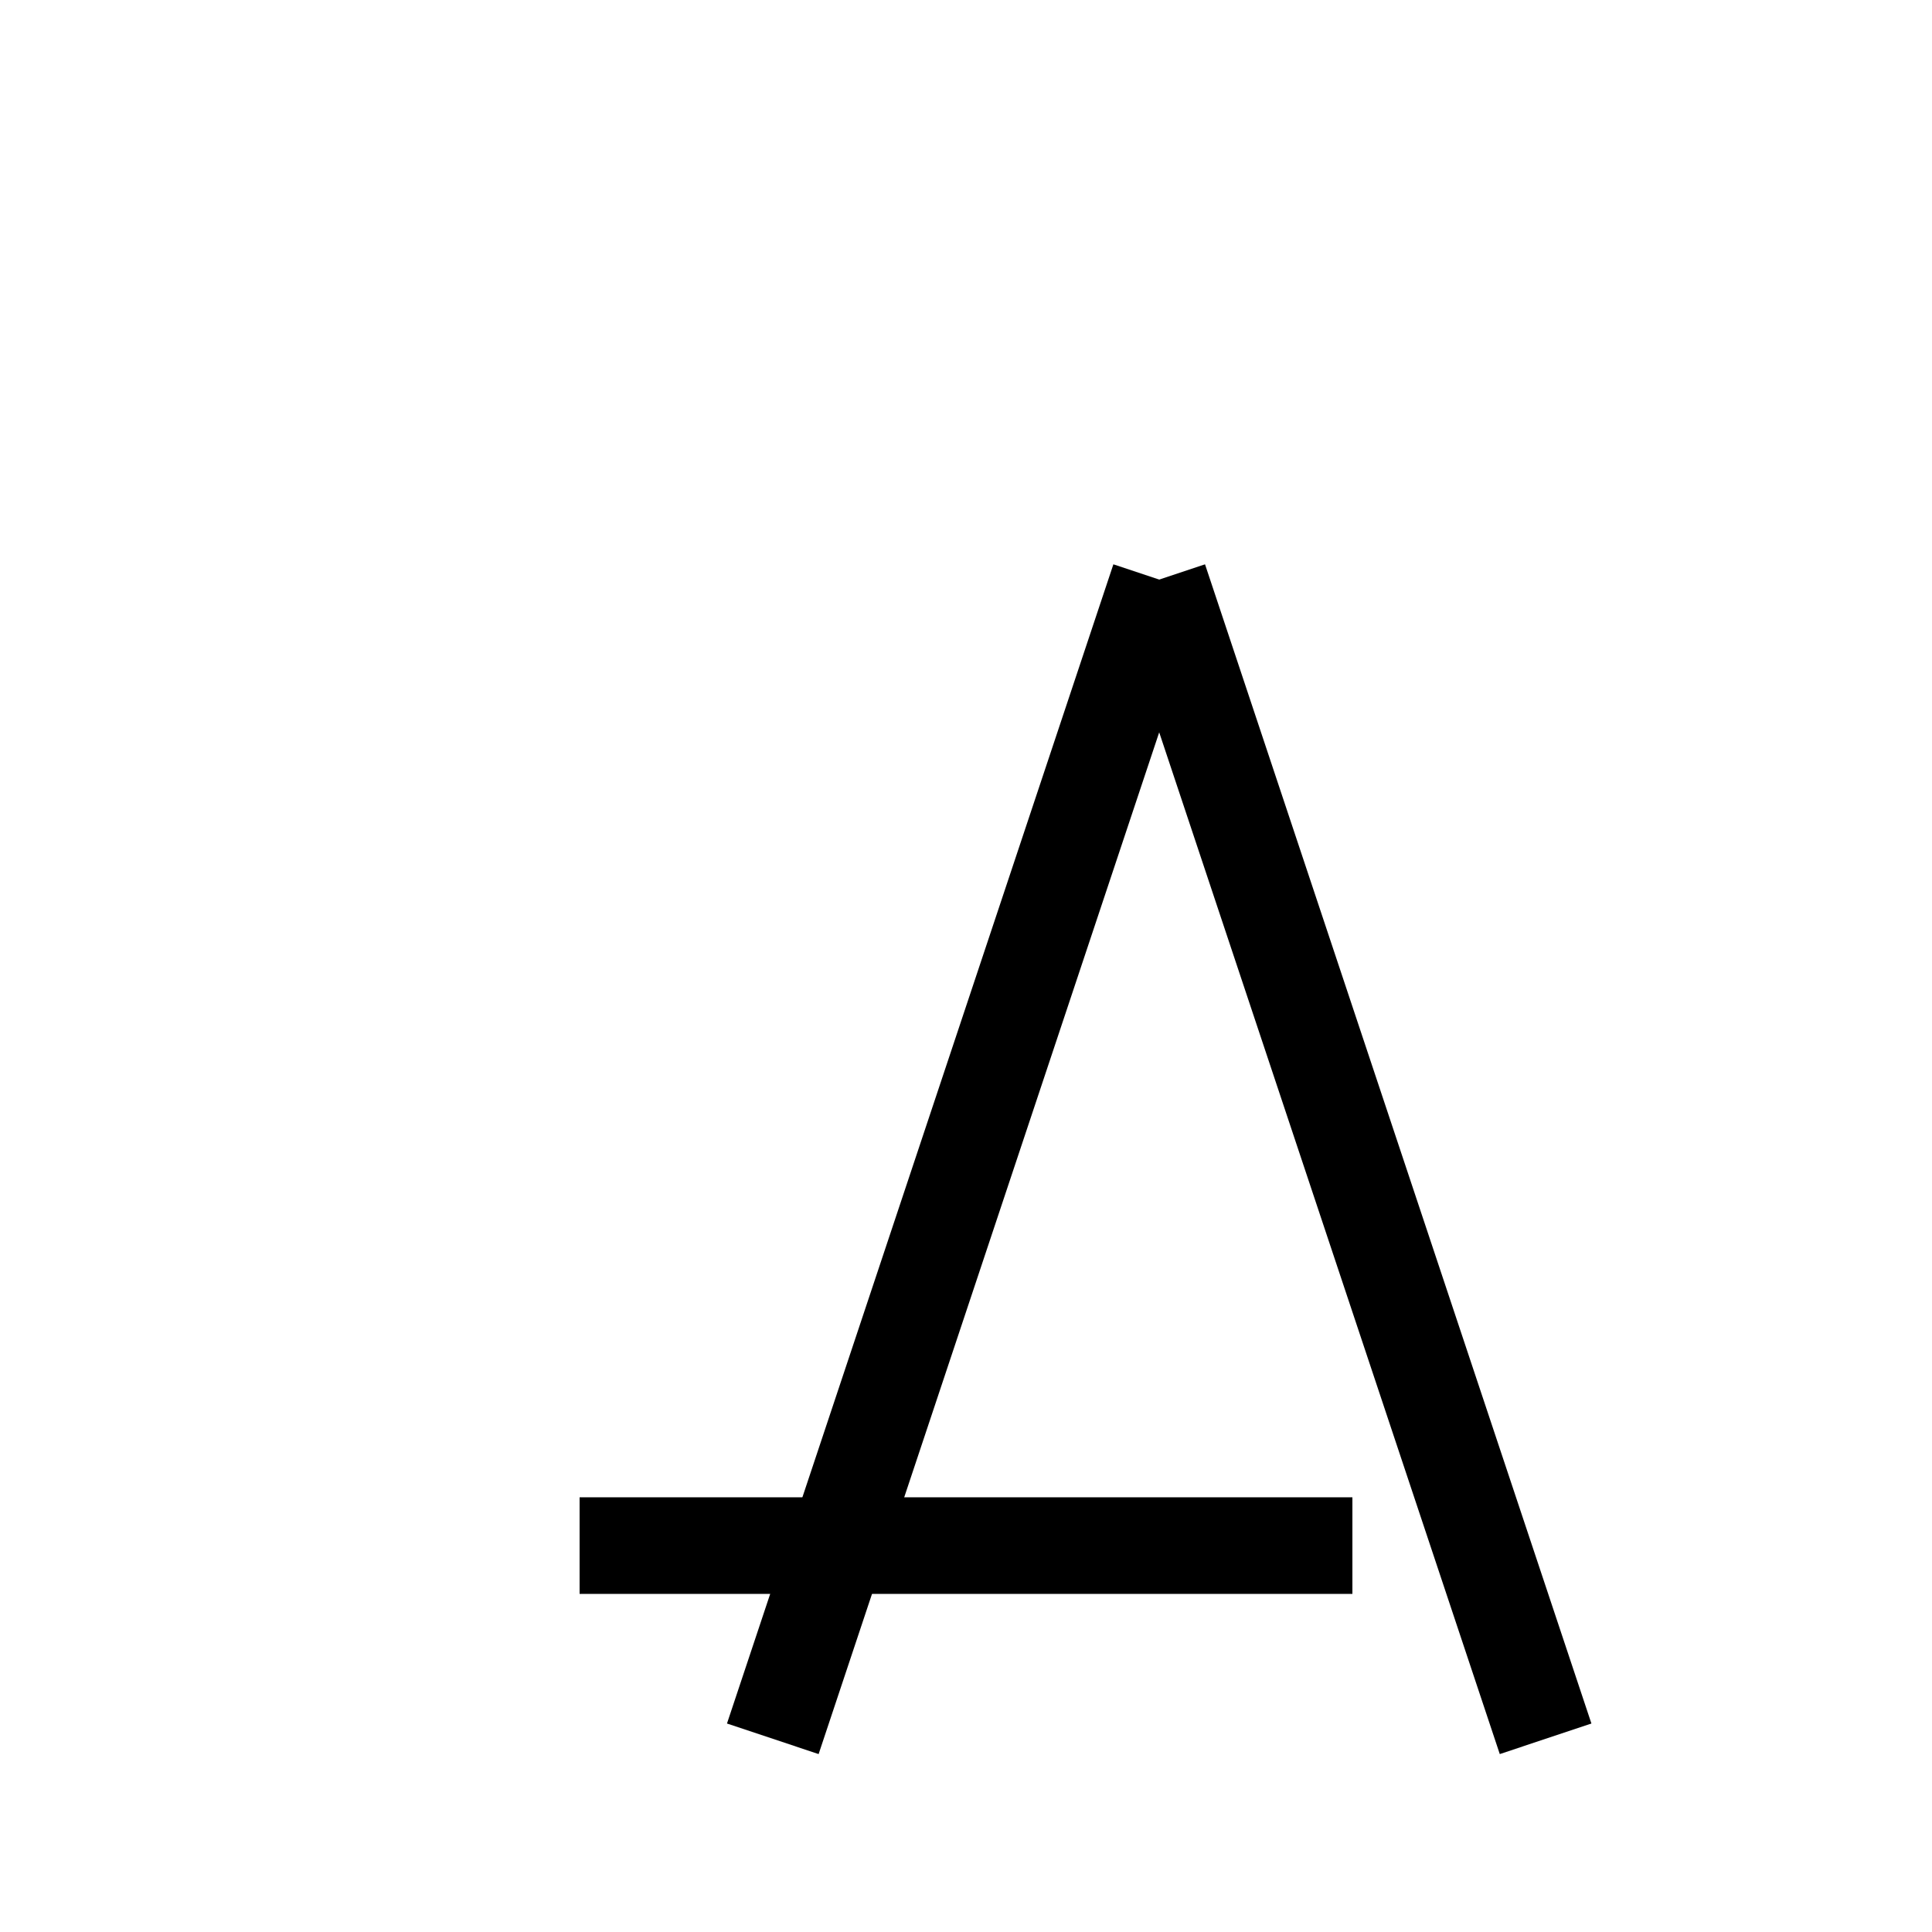
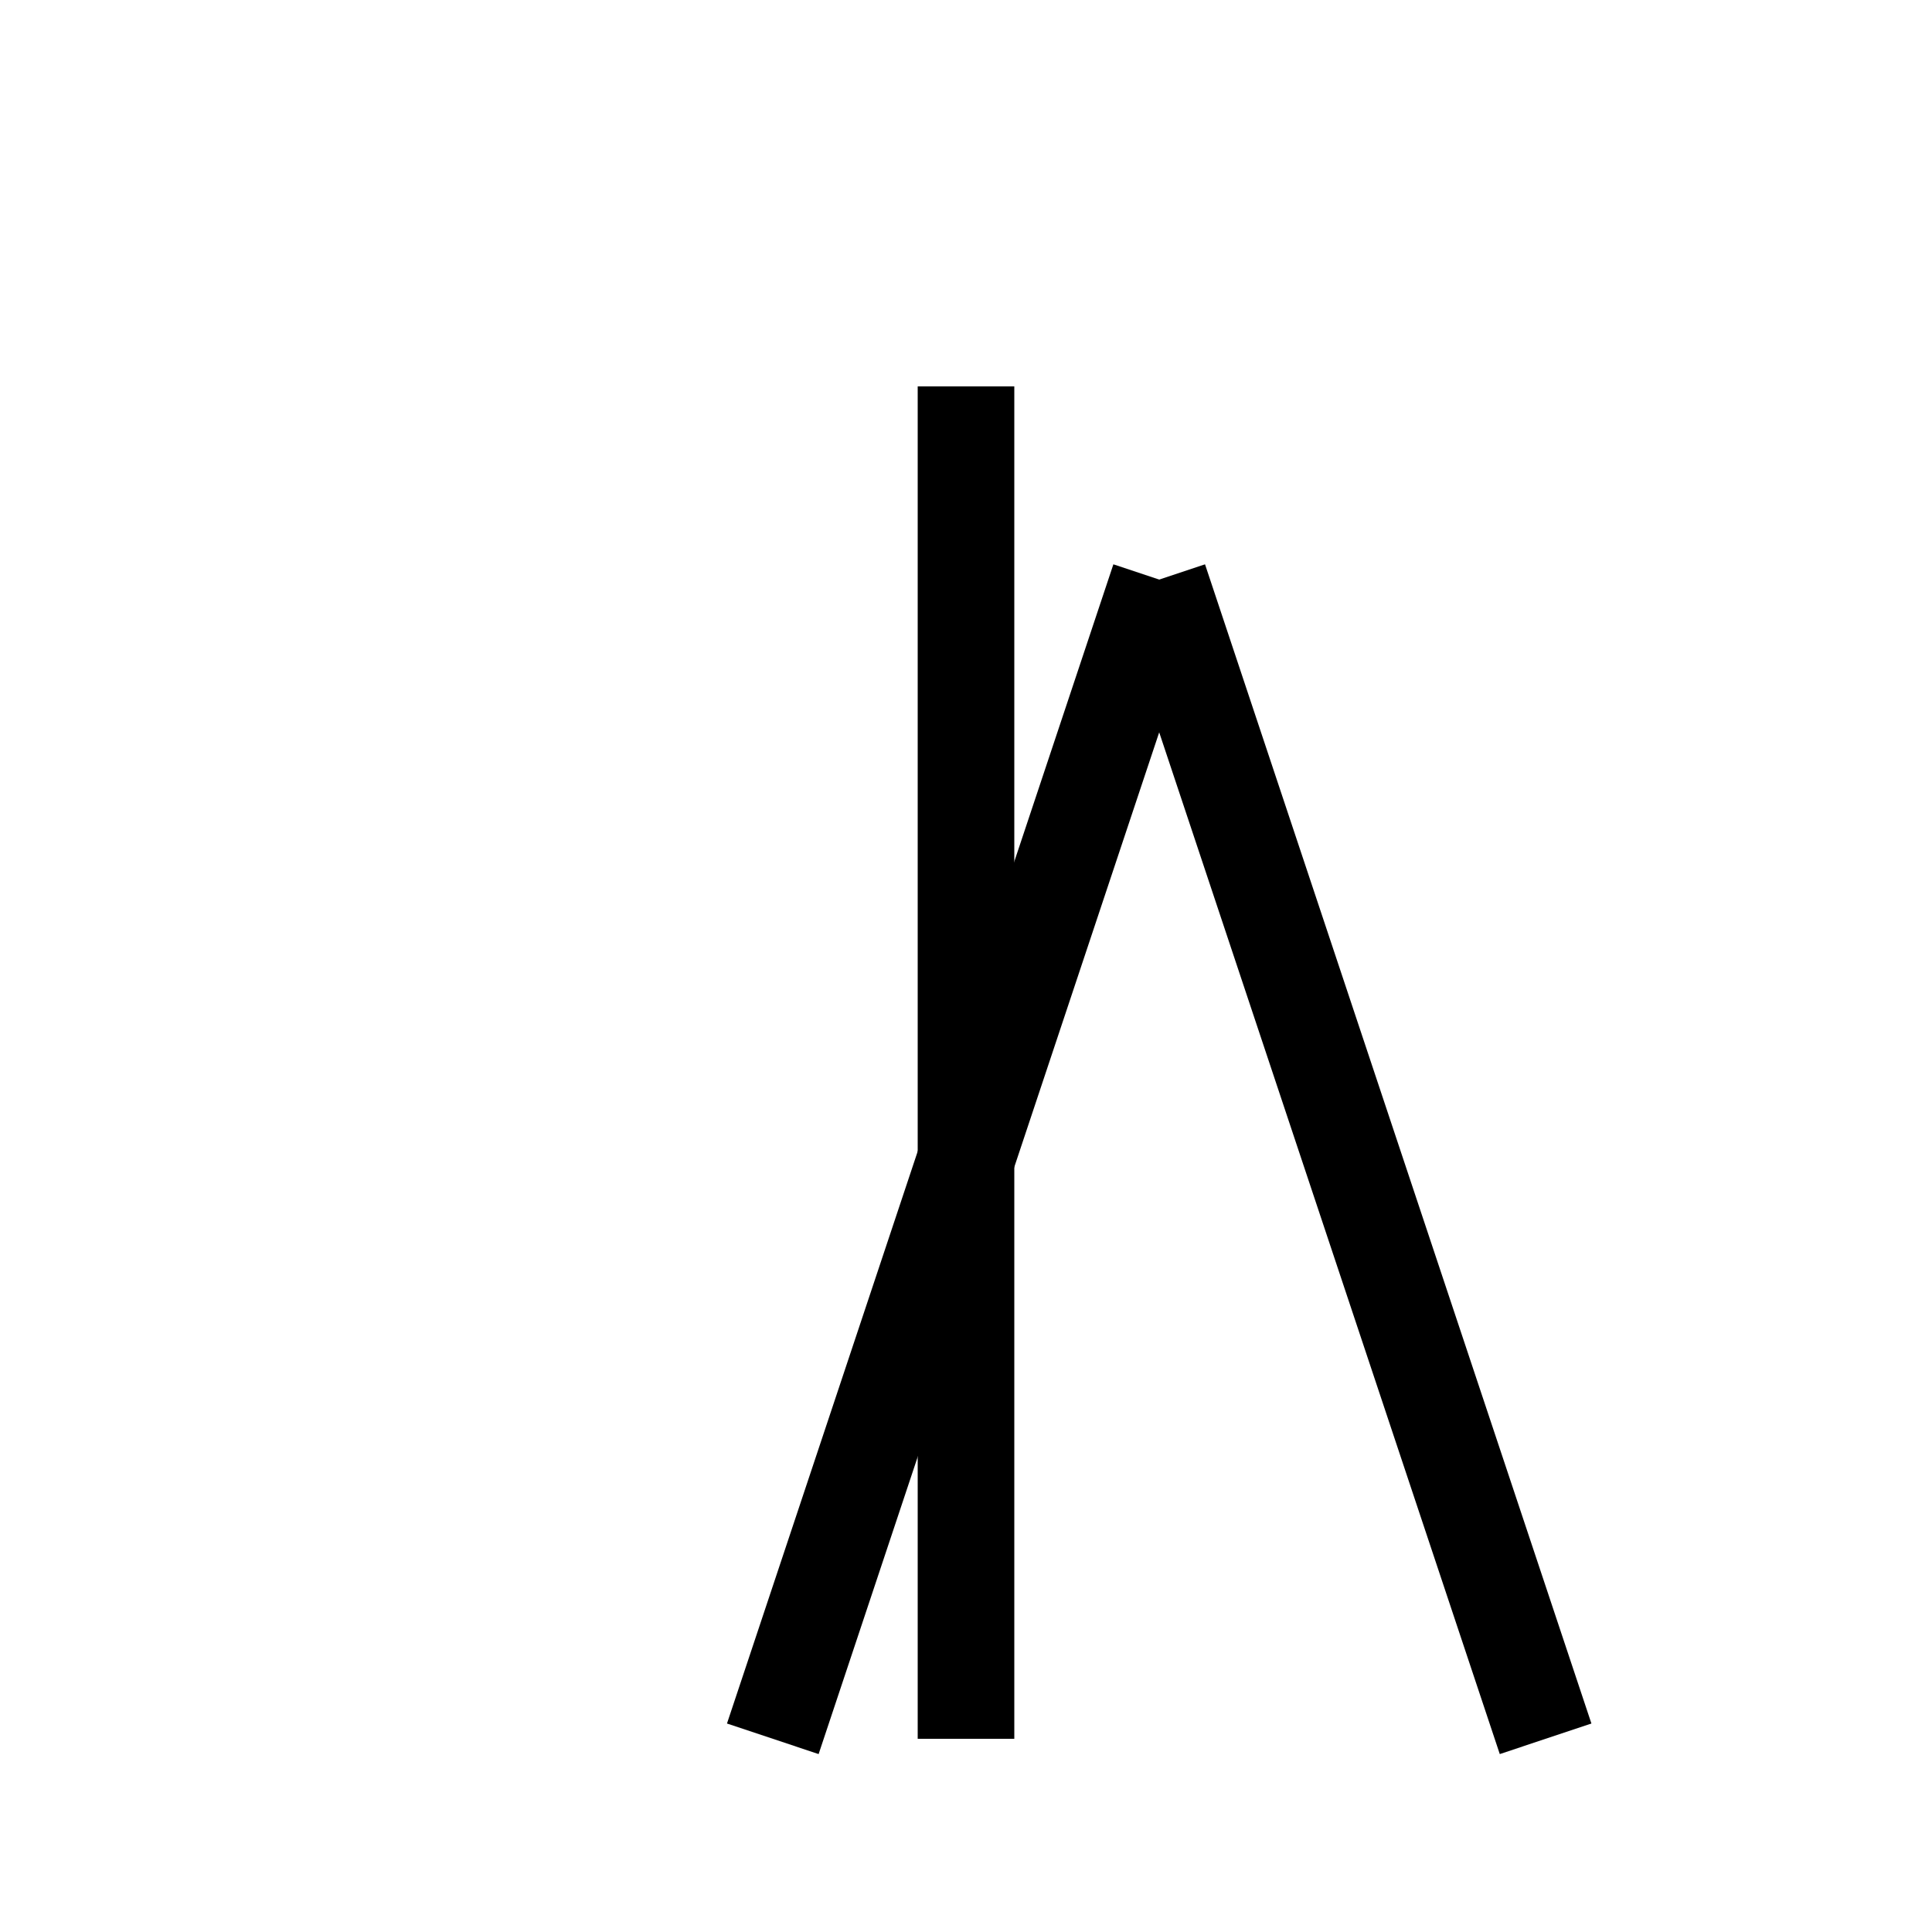
<svg xmlns="http://www.w3.org/2000/svg" width="100" height="100">
  <line x1="40" y1="90" x2="60" y2="30" stroke="black" stroke-width="5" />
  <line x1="80" y1="90" x2="60" y2="30" stroke="black" stroke-width="5" />
-   <line x1="30" y1="80" x2="70" y2="80" stroke="black" stroke-width="5" />
+   <line x1="50" y1="20" x2="50" y2="90" stroke="black" stroke-width="5" />
</svg>
